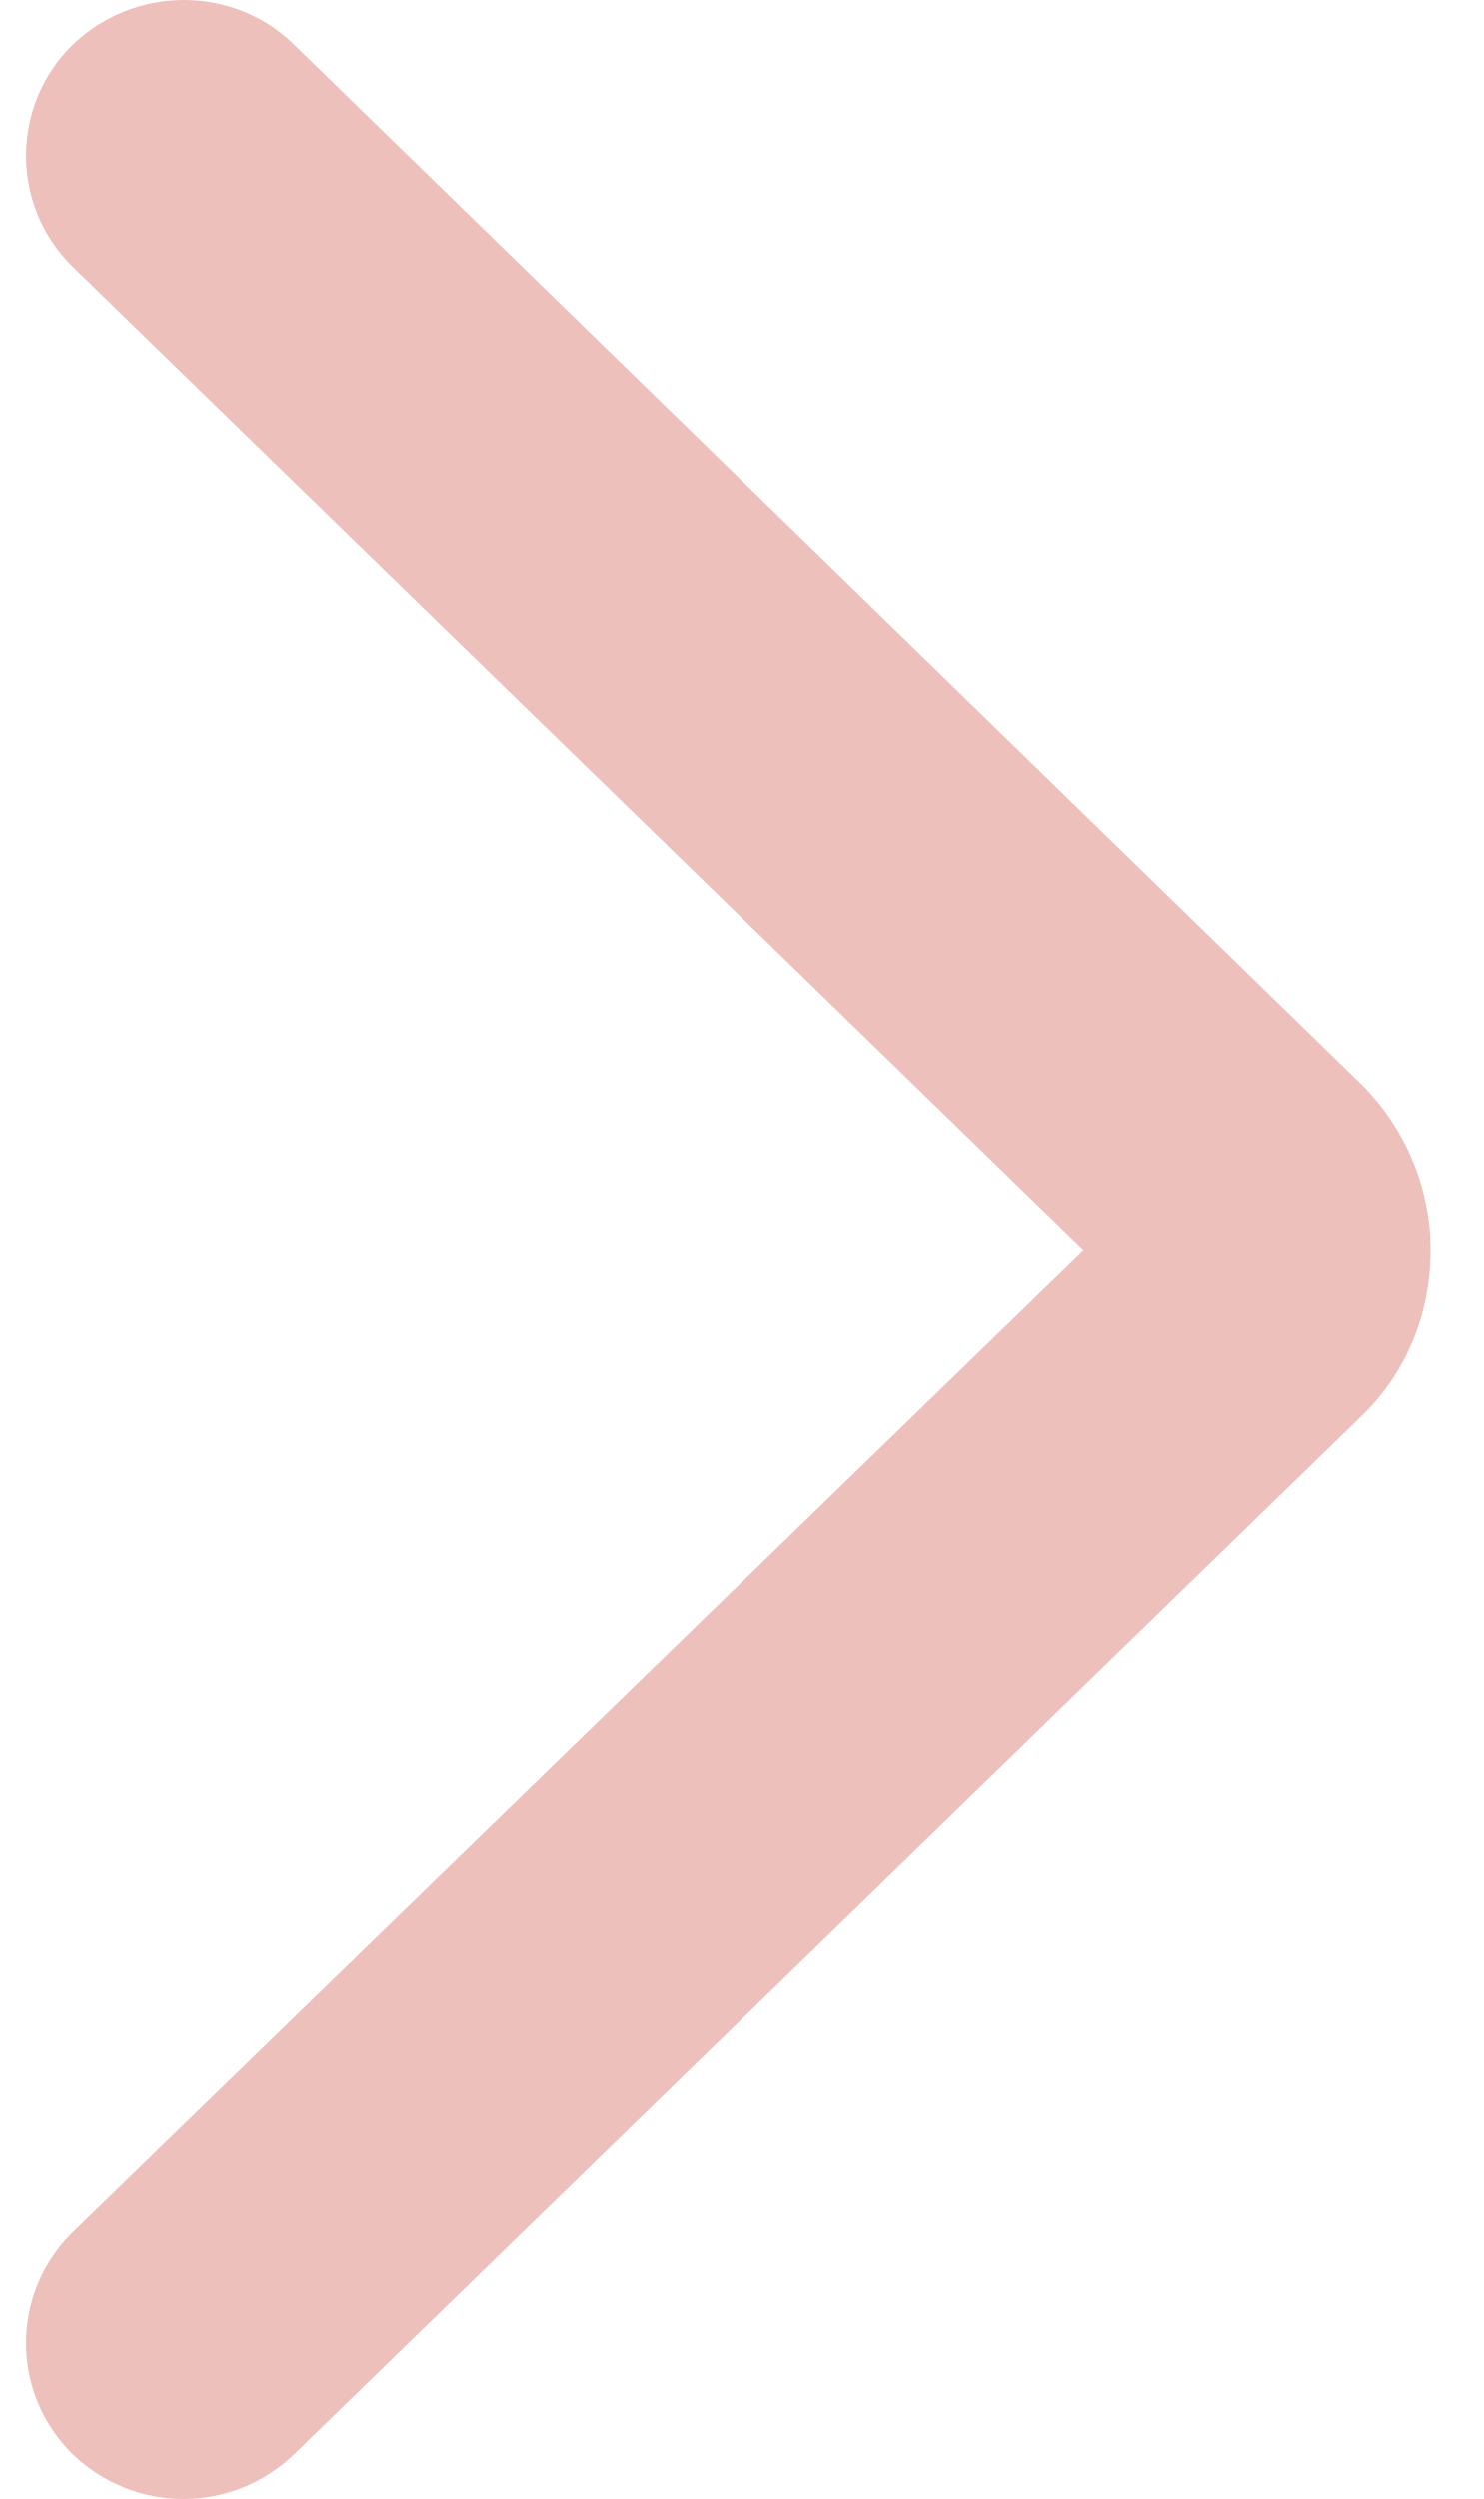
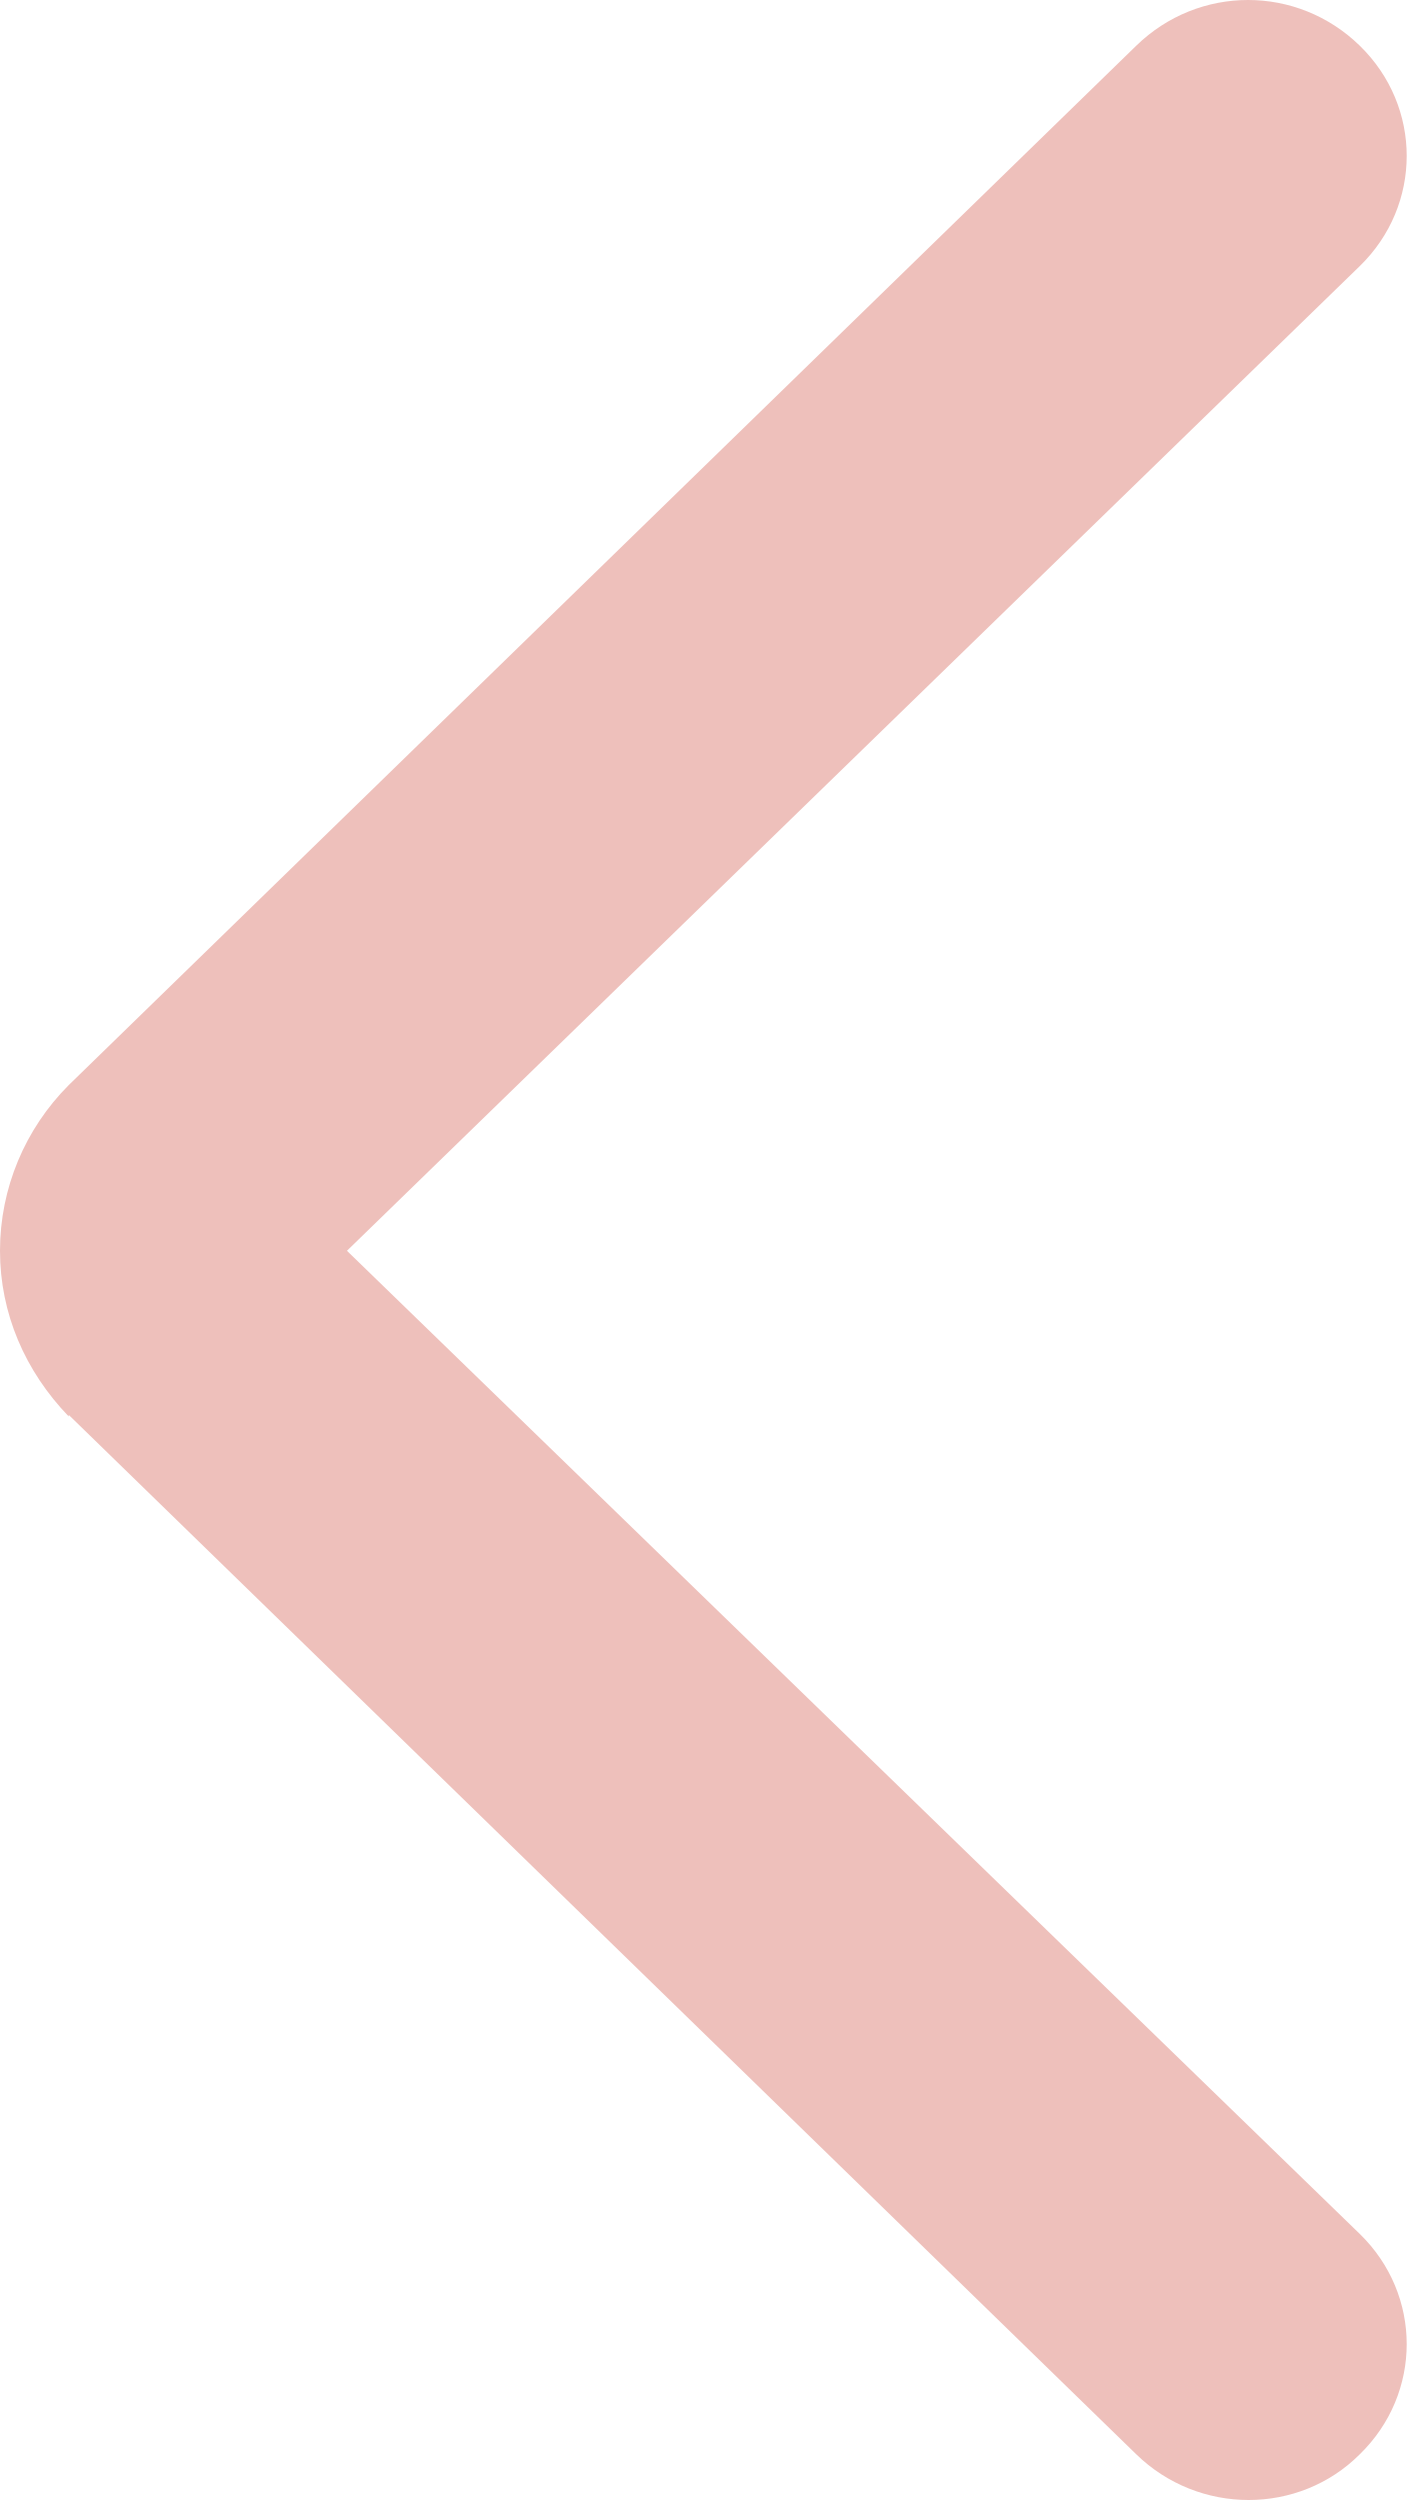
- <svg xmlns="http://www.w3.org/2000/svg" width="19" height="32" viewBox="0 0 19 32" fill="none">
-   <path fill-rule="evenodd" clip-rule="evenodd" d="M17.444 18.131C18.024 17.57 18.324 16.81 18.324 16.01C18.324 15.21 18.004 14.45 17.444 13.889L3.78 0.585C2.999 -0.195 1.719 -0.195 0.919 0.585C0.138 1.365 0.138 2.626 0.919 3.406L13.883 16.01L0.919 28.594C0.138 29.374 0.138 30.635 0.919 31.415C1.719 32.195 2.979 32.195 3.78 31.415" fill="#EEC0BB" />
+ <svg xmlns="http://www.w3.org/2000/svg" width="18" height="32" viewBox="0 0 18 32" fill="none">
+   <path fill-rule="evenodd" clip-rule="evenodd" d="M0.88 18.131C0.32 17.55 0 16.81 0 16.01C0 15.21 0.32 14.45 0.88 13.889L14.544 0.585C15.345 -0.195 16.605 -0.195 17.405 0.585C18.206 1.365 18.206 2.626 17.405 3.406L4.441 16.01L17.405 28.594C18.206 29.374 18.206 30.635 17.405 31.415C16.625 32.195 15.345 32.195 14.544 31.415L0.88 18.111V18.131Z" fill="#EEC0BB" />
</svg>
